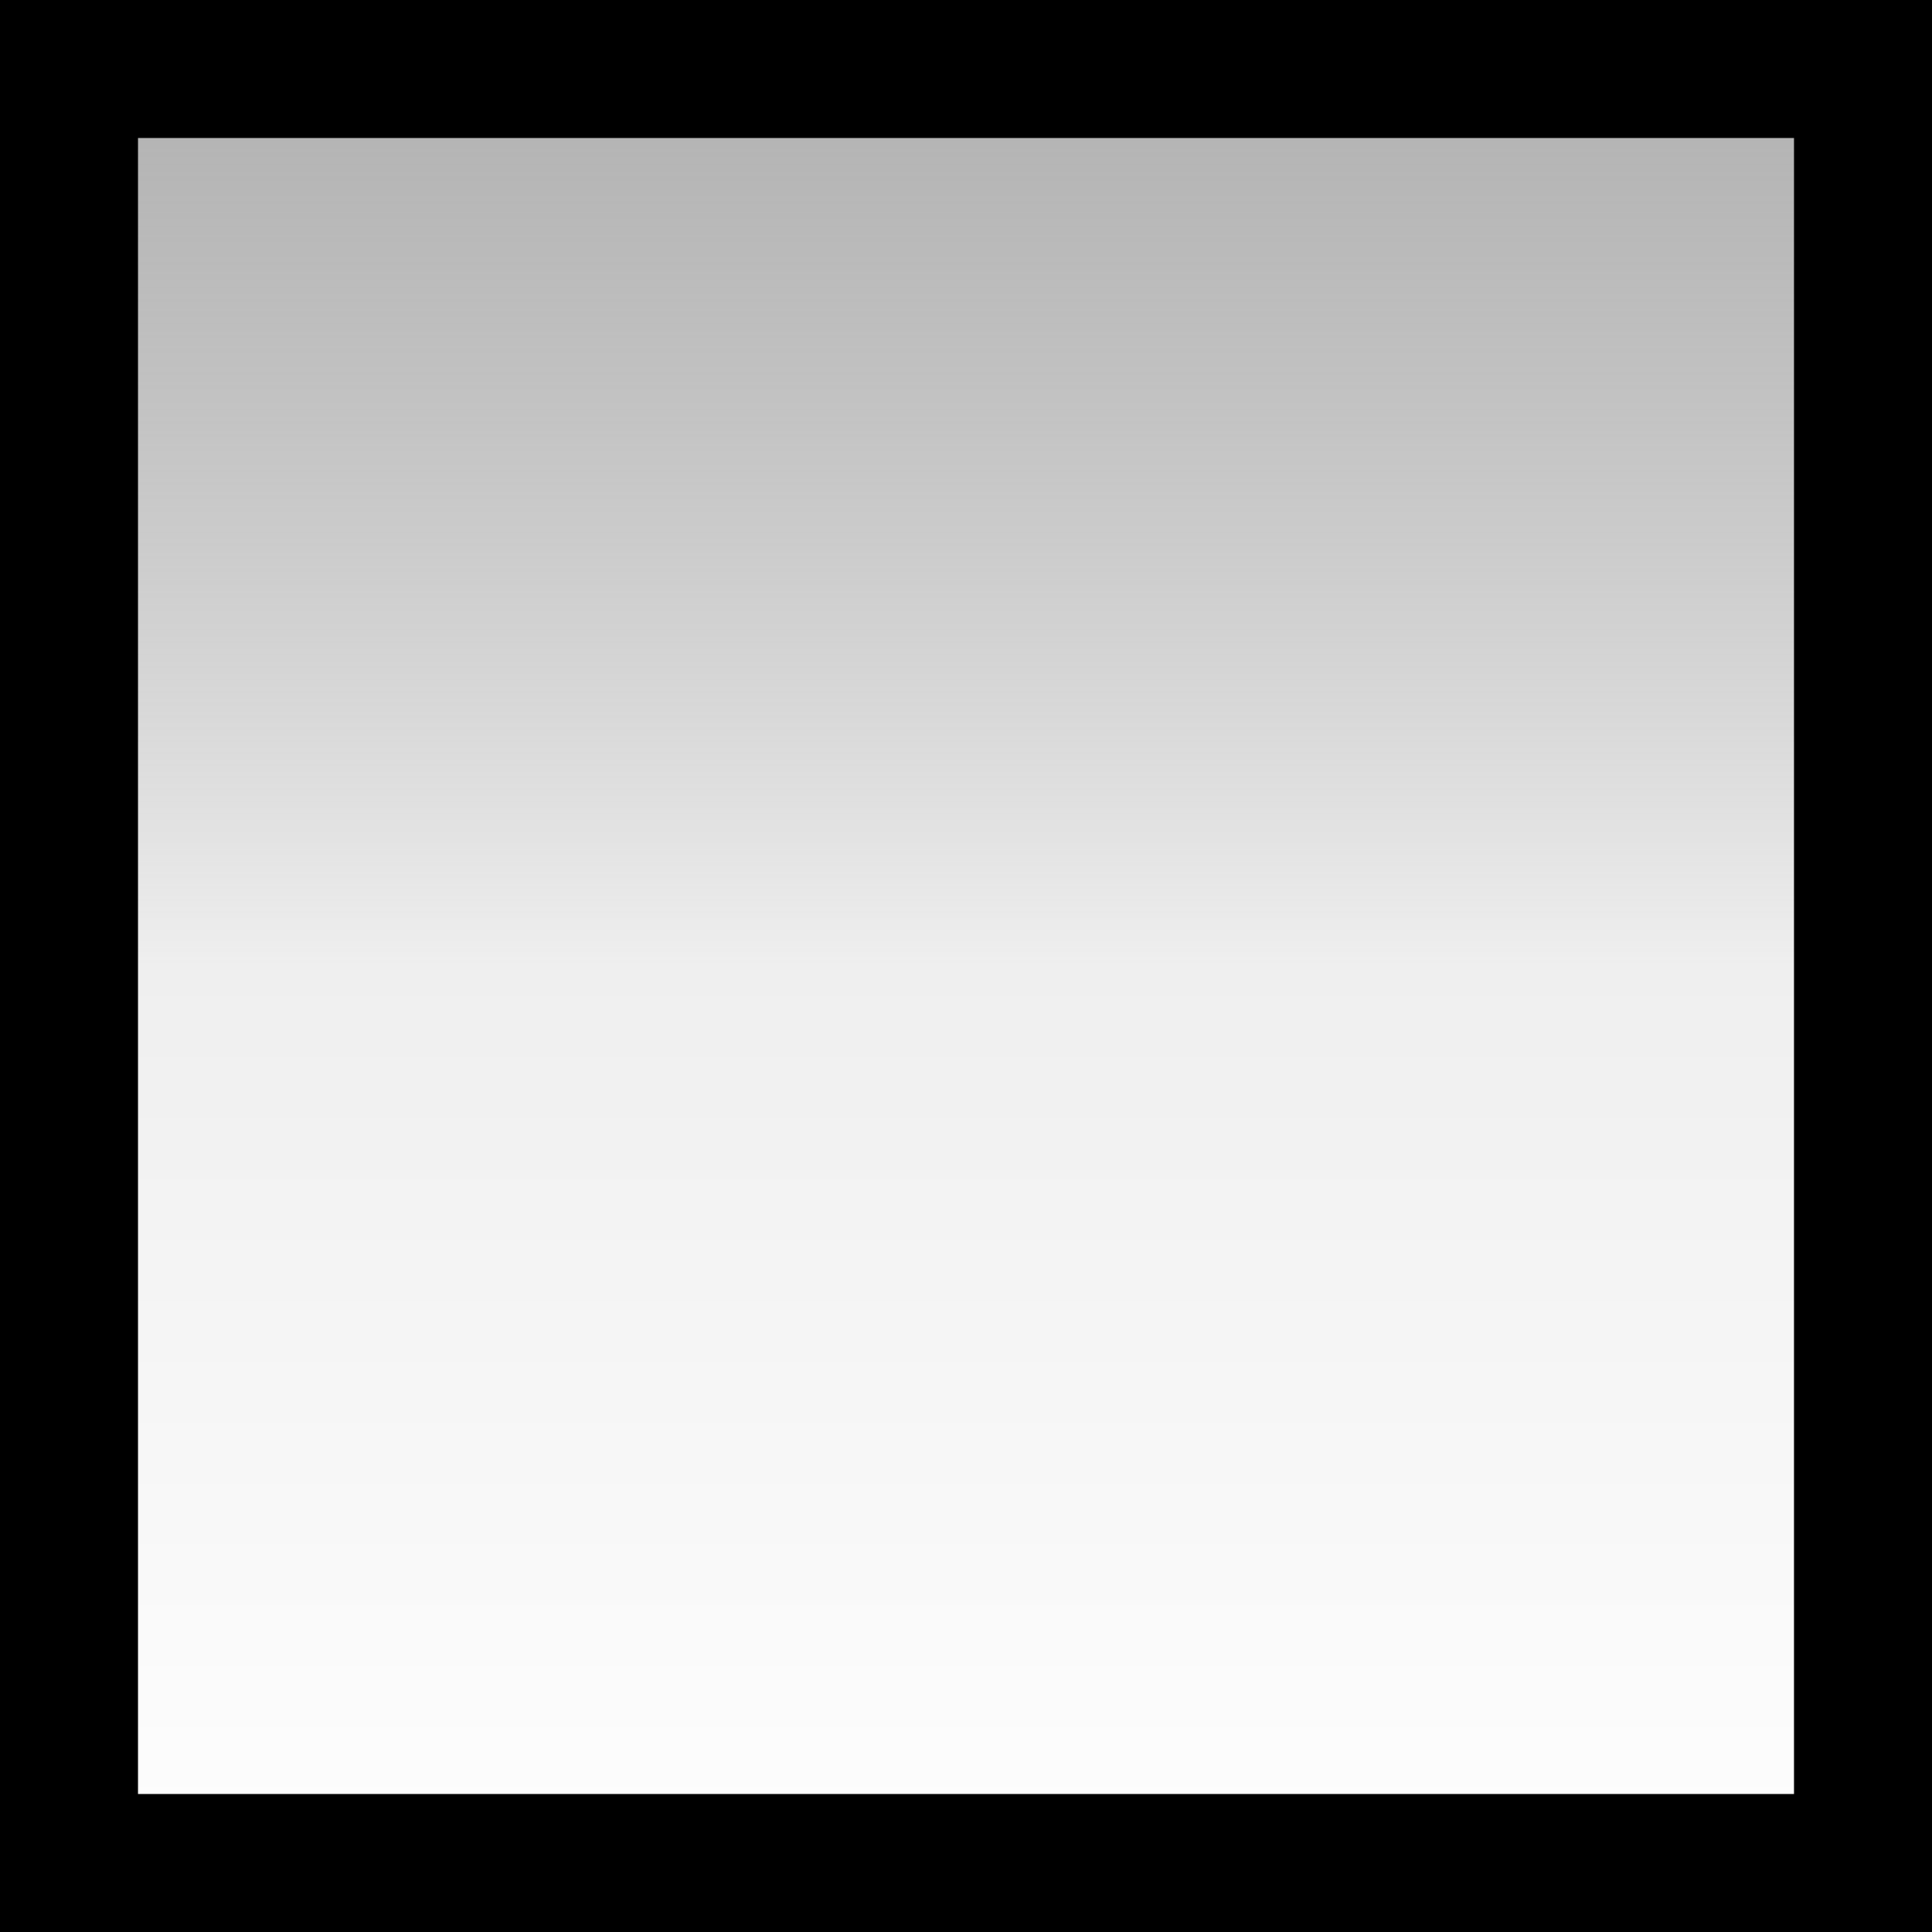
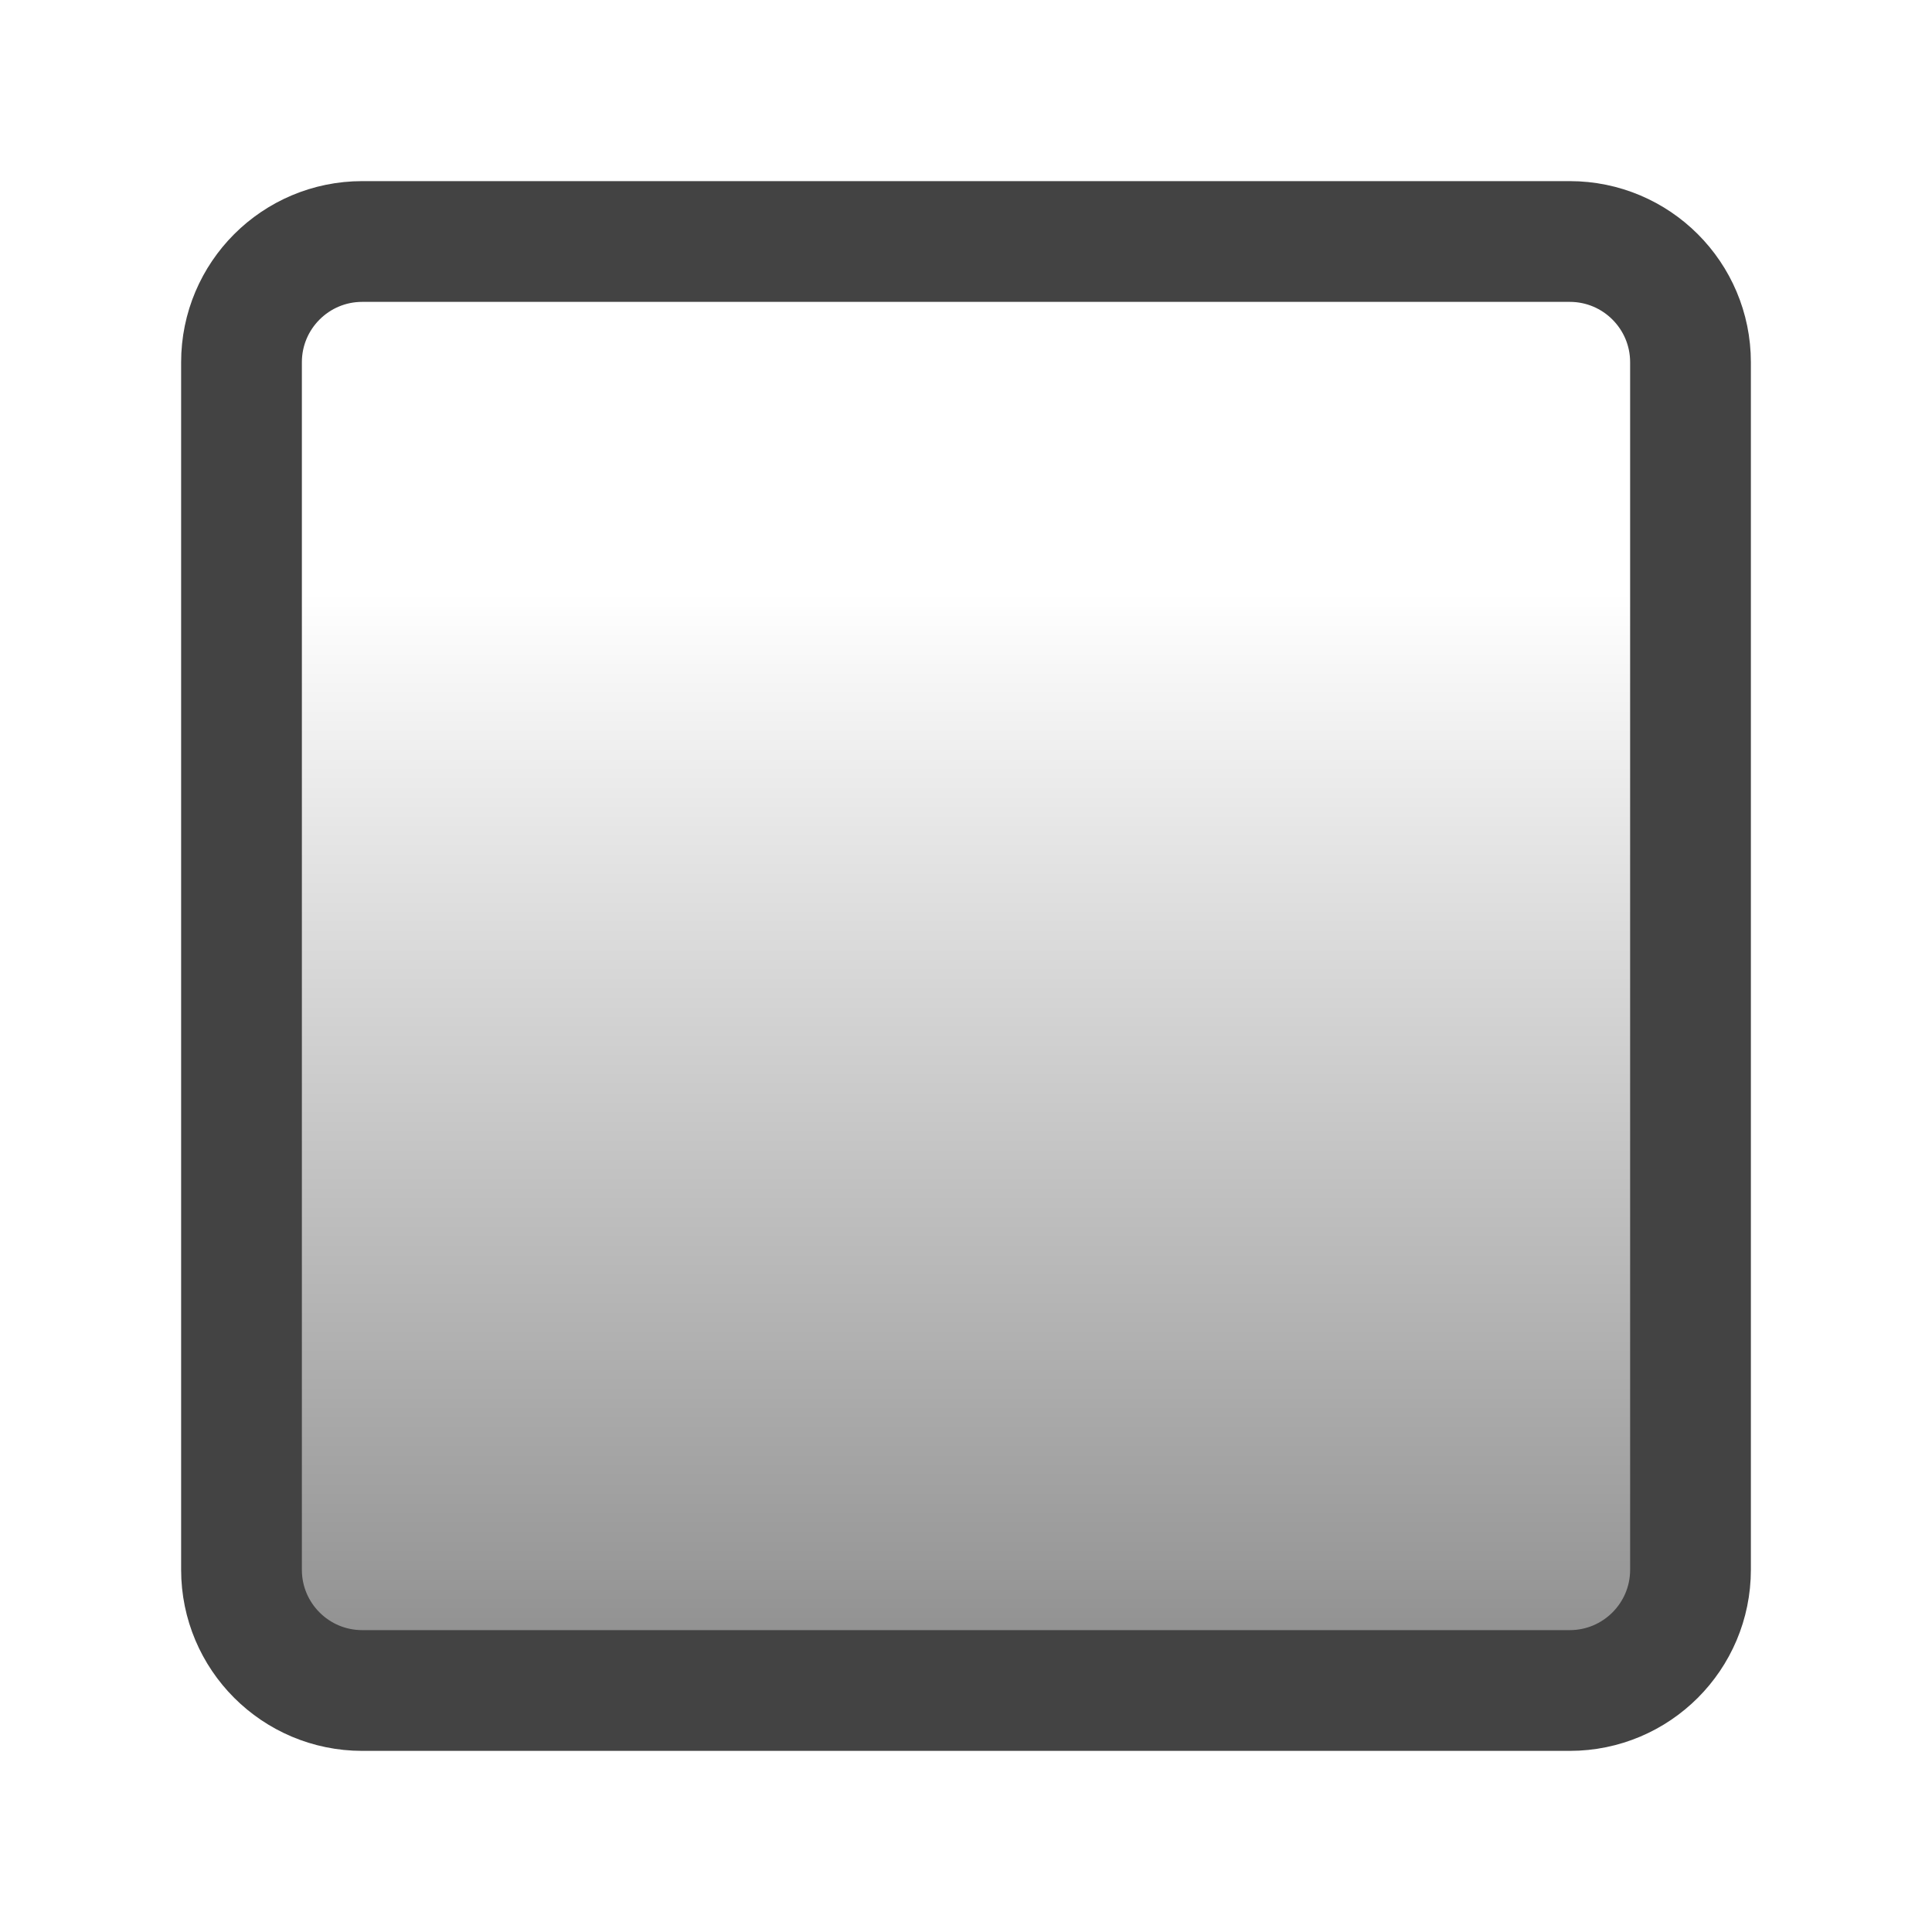
- <svg xmlns="http://www.w3.org/2000/svg" fill="none" version="1.1" width="14" height="14" viewBox="0 0 14 14">
+ <svg xmlns="http://www.w3.org/2000/svg" fill="none" version="1.1" width="16" height="16" viewBox="0 0 16 16">
  <defs>
-     <linearGradient x1="0.5" y1="0" x2="0.5" y2="1" id="master_svg0_42_0488">
-       <stop offset="0%" stop-color="#3D3D3D" stop-opacity="0.48" />
-       <stop offset="0%" stop-color="#8B8B8B" stop-opacity="0.688" />
-       <stop offset="50%" stop-color="#EFEFEF" stop-opacity="1" />
-       <stop offset="100%" stop-color="#FFFFFF" stop-opacity="1" />
+     <clipPath id="master_svg0_1402_03286/1402_02595/1394_01712">
+       <rect x="0" y="0" width="16" height="16" rx="0" />
+     </clipPath>
+     <linearGradient x1="0.5" y1="0" x2="0.5" y2="1" id="master_svg1_1320_00417">
+       <stop offset="24.185%" stop-color="#FFFFFF" stop-opacity="1" />
+       <stop offset="100%" stop-color="#8C8C8C" stop-opacity="1" />
    </linearGradient>
  </defs>
-   <g>
-     <rect x="0" y="0" width="14" height="14" rx="0" fill="url(#master_svg0_42_0488)" fill-opacity="1" />
-     <rect x="0.5" y="0.5" width="13" height="13" rx="0" fill-opacity="0" stroke-opacity="1" stroke="#000000" fill="none" stroke-width="1" />
+   <g clip-path="url(#master_svg0_1402_03286/1402_02595/1394_01712)">
+     <g>
+       <rect x="2" y="2" width="12" height="12" rx="1" fill="url(#master_svg1_1320_00417)" fill-opacity="1" />
+       <rect x="2" y="2" width="12" height="12" rx="1" fill-opacity="0" stroke-opacity="1" stroke="#434343" fill="none" stroke-width="1" />
+     </g>
  </g>
</svg>
